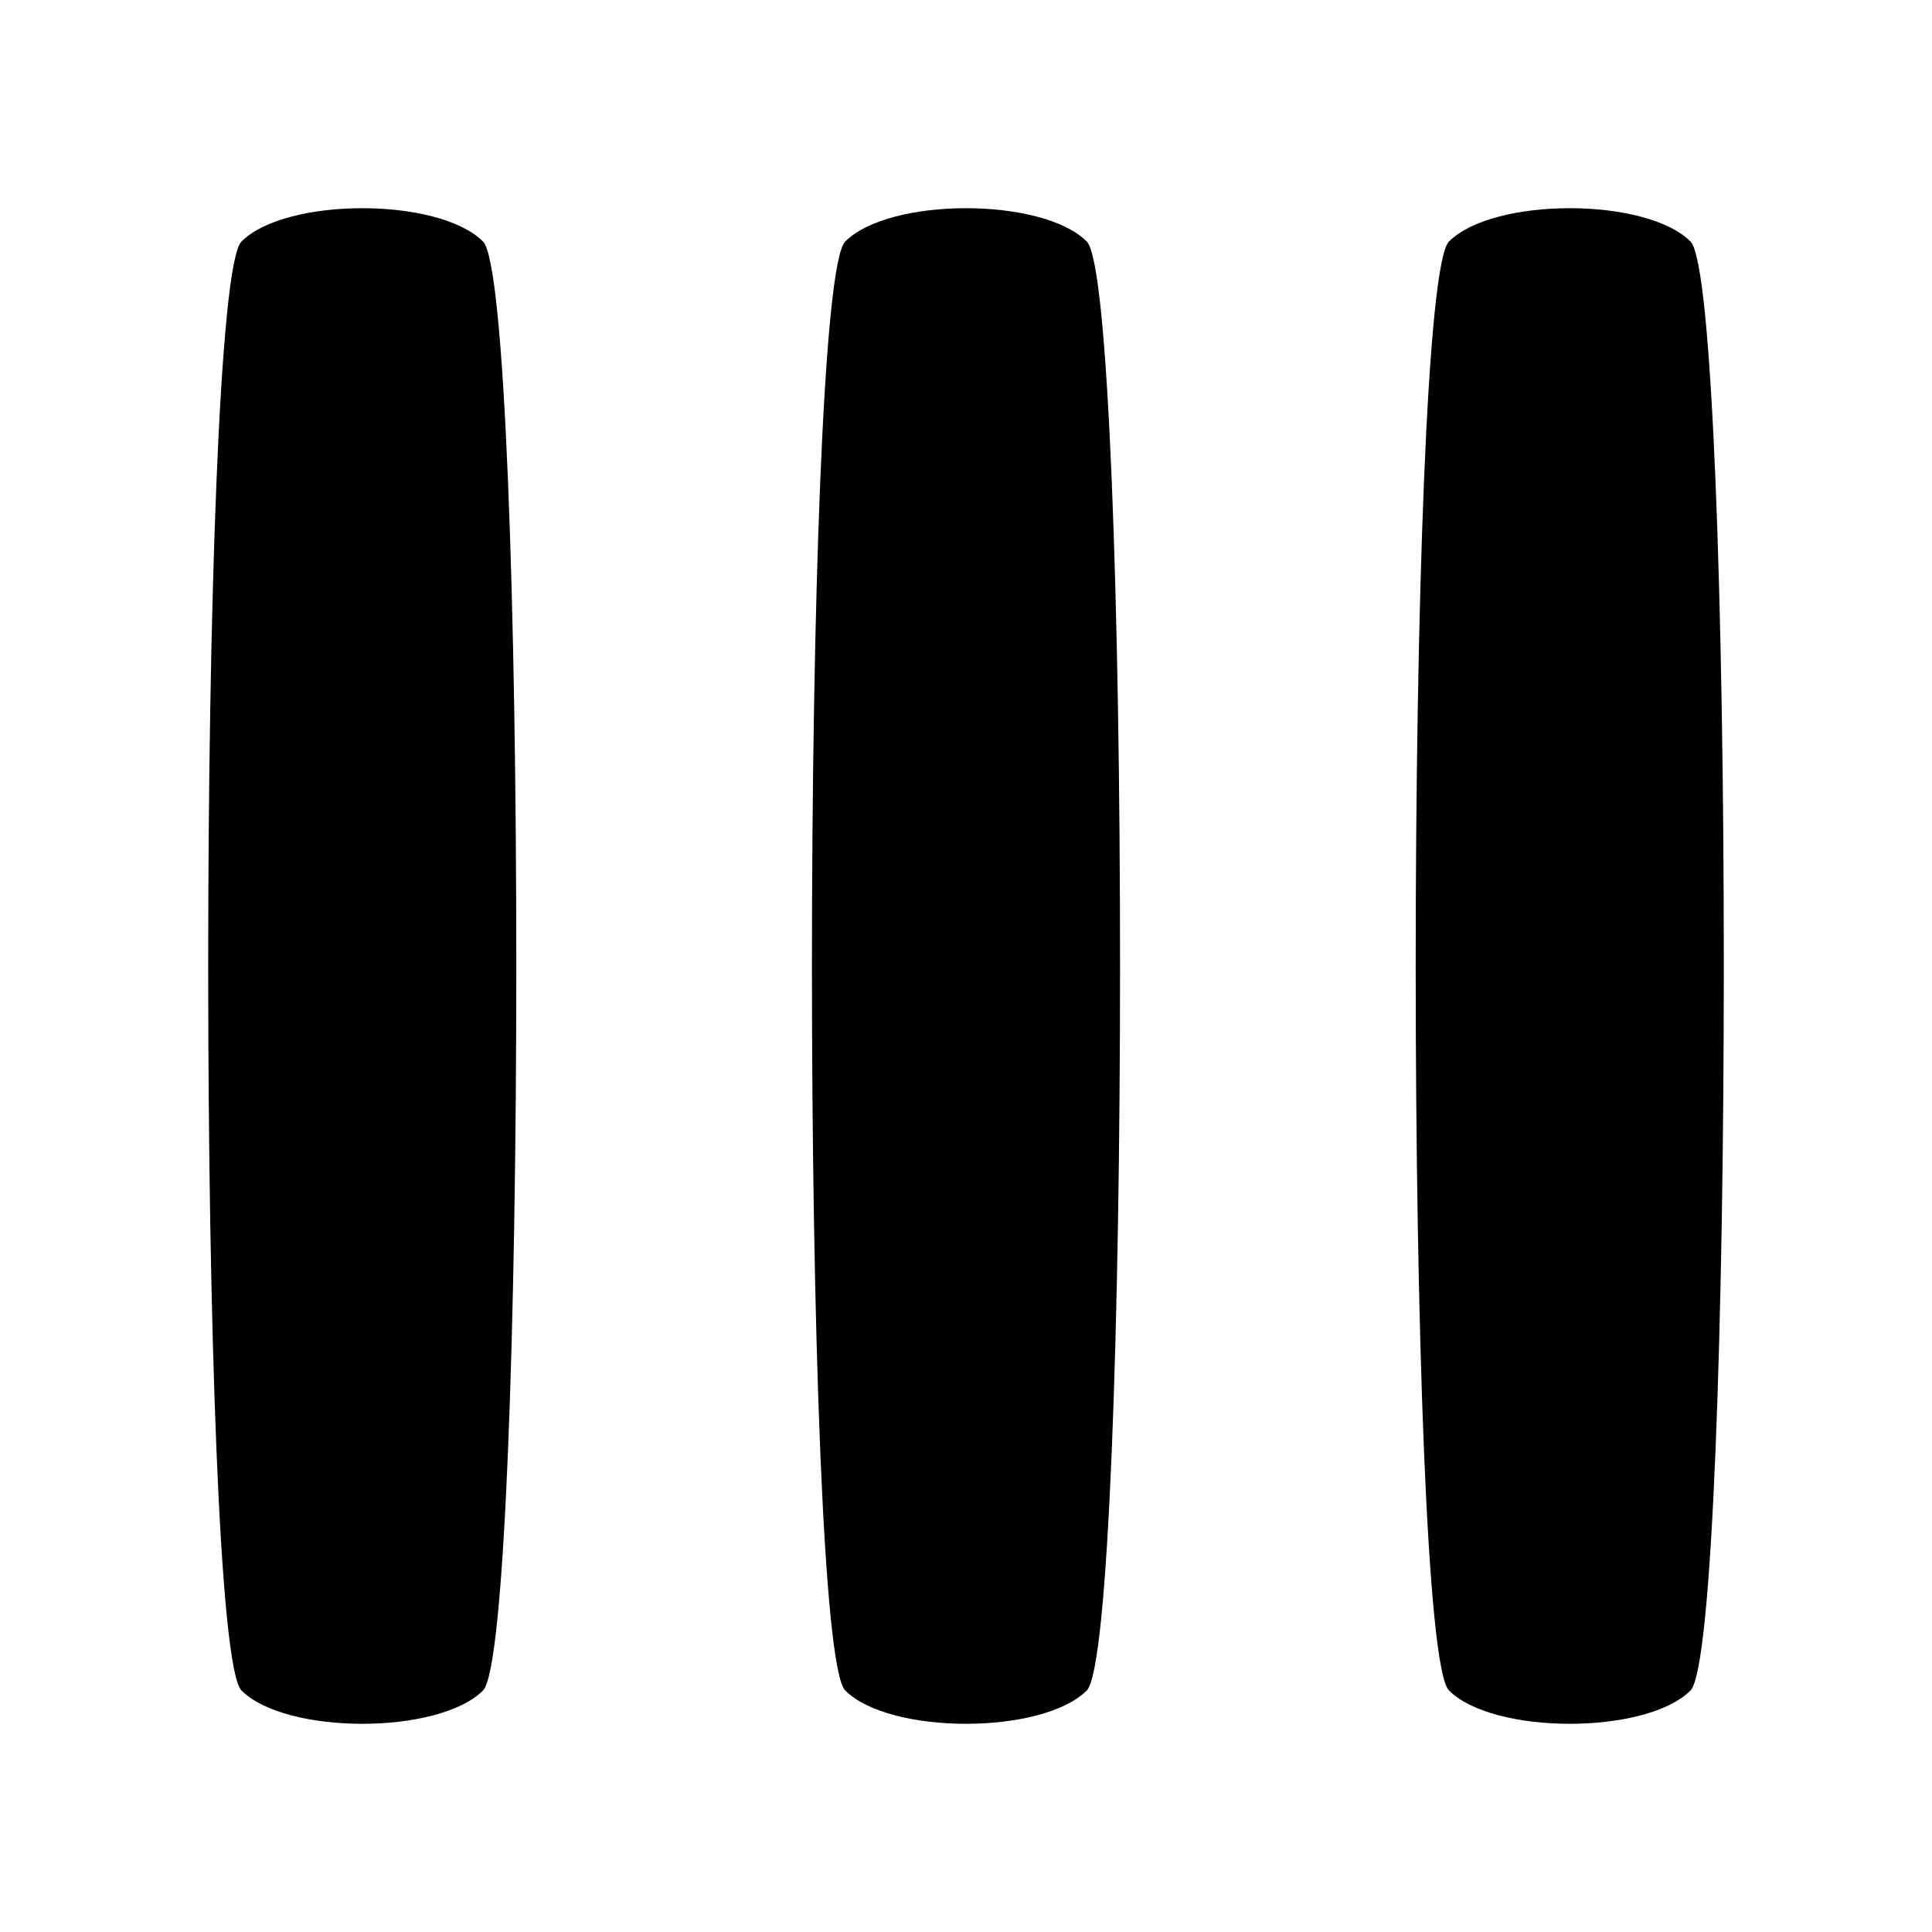
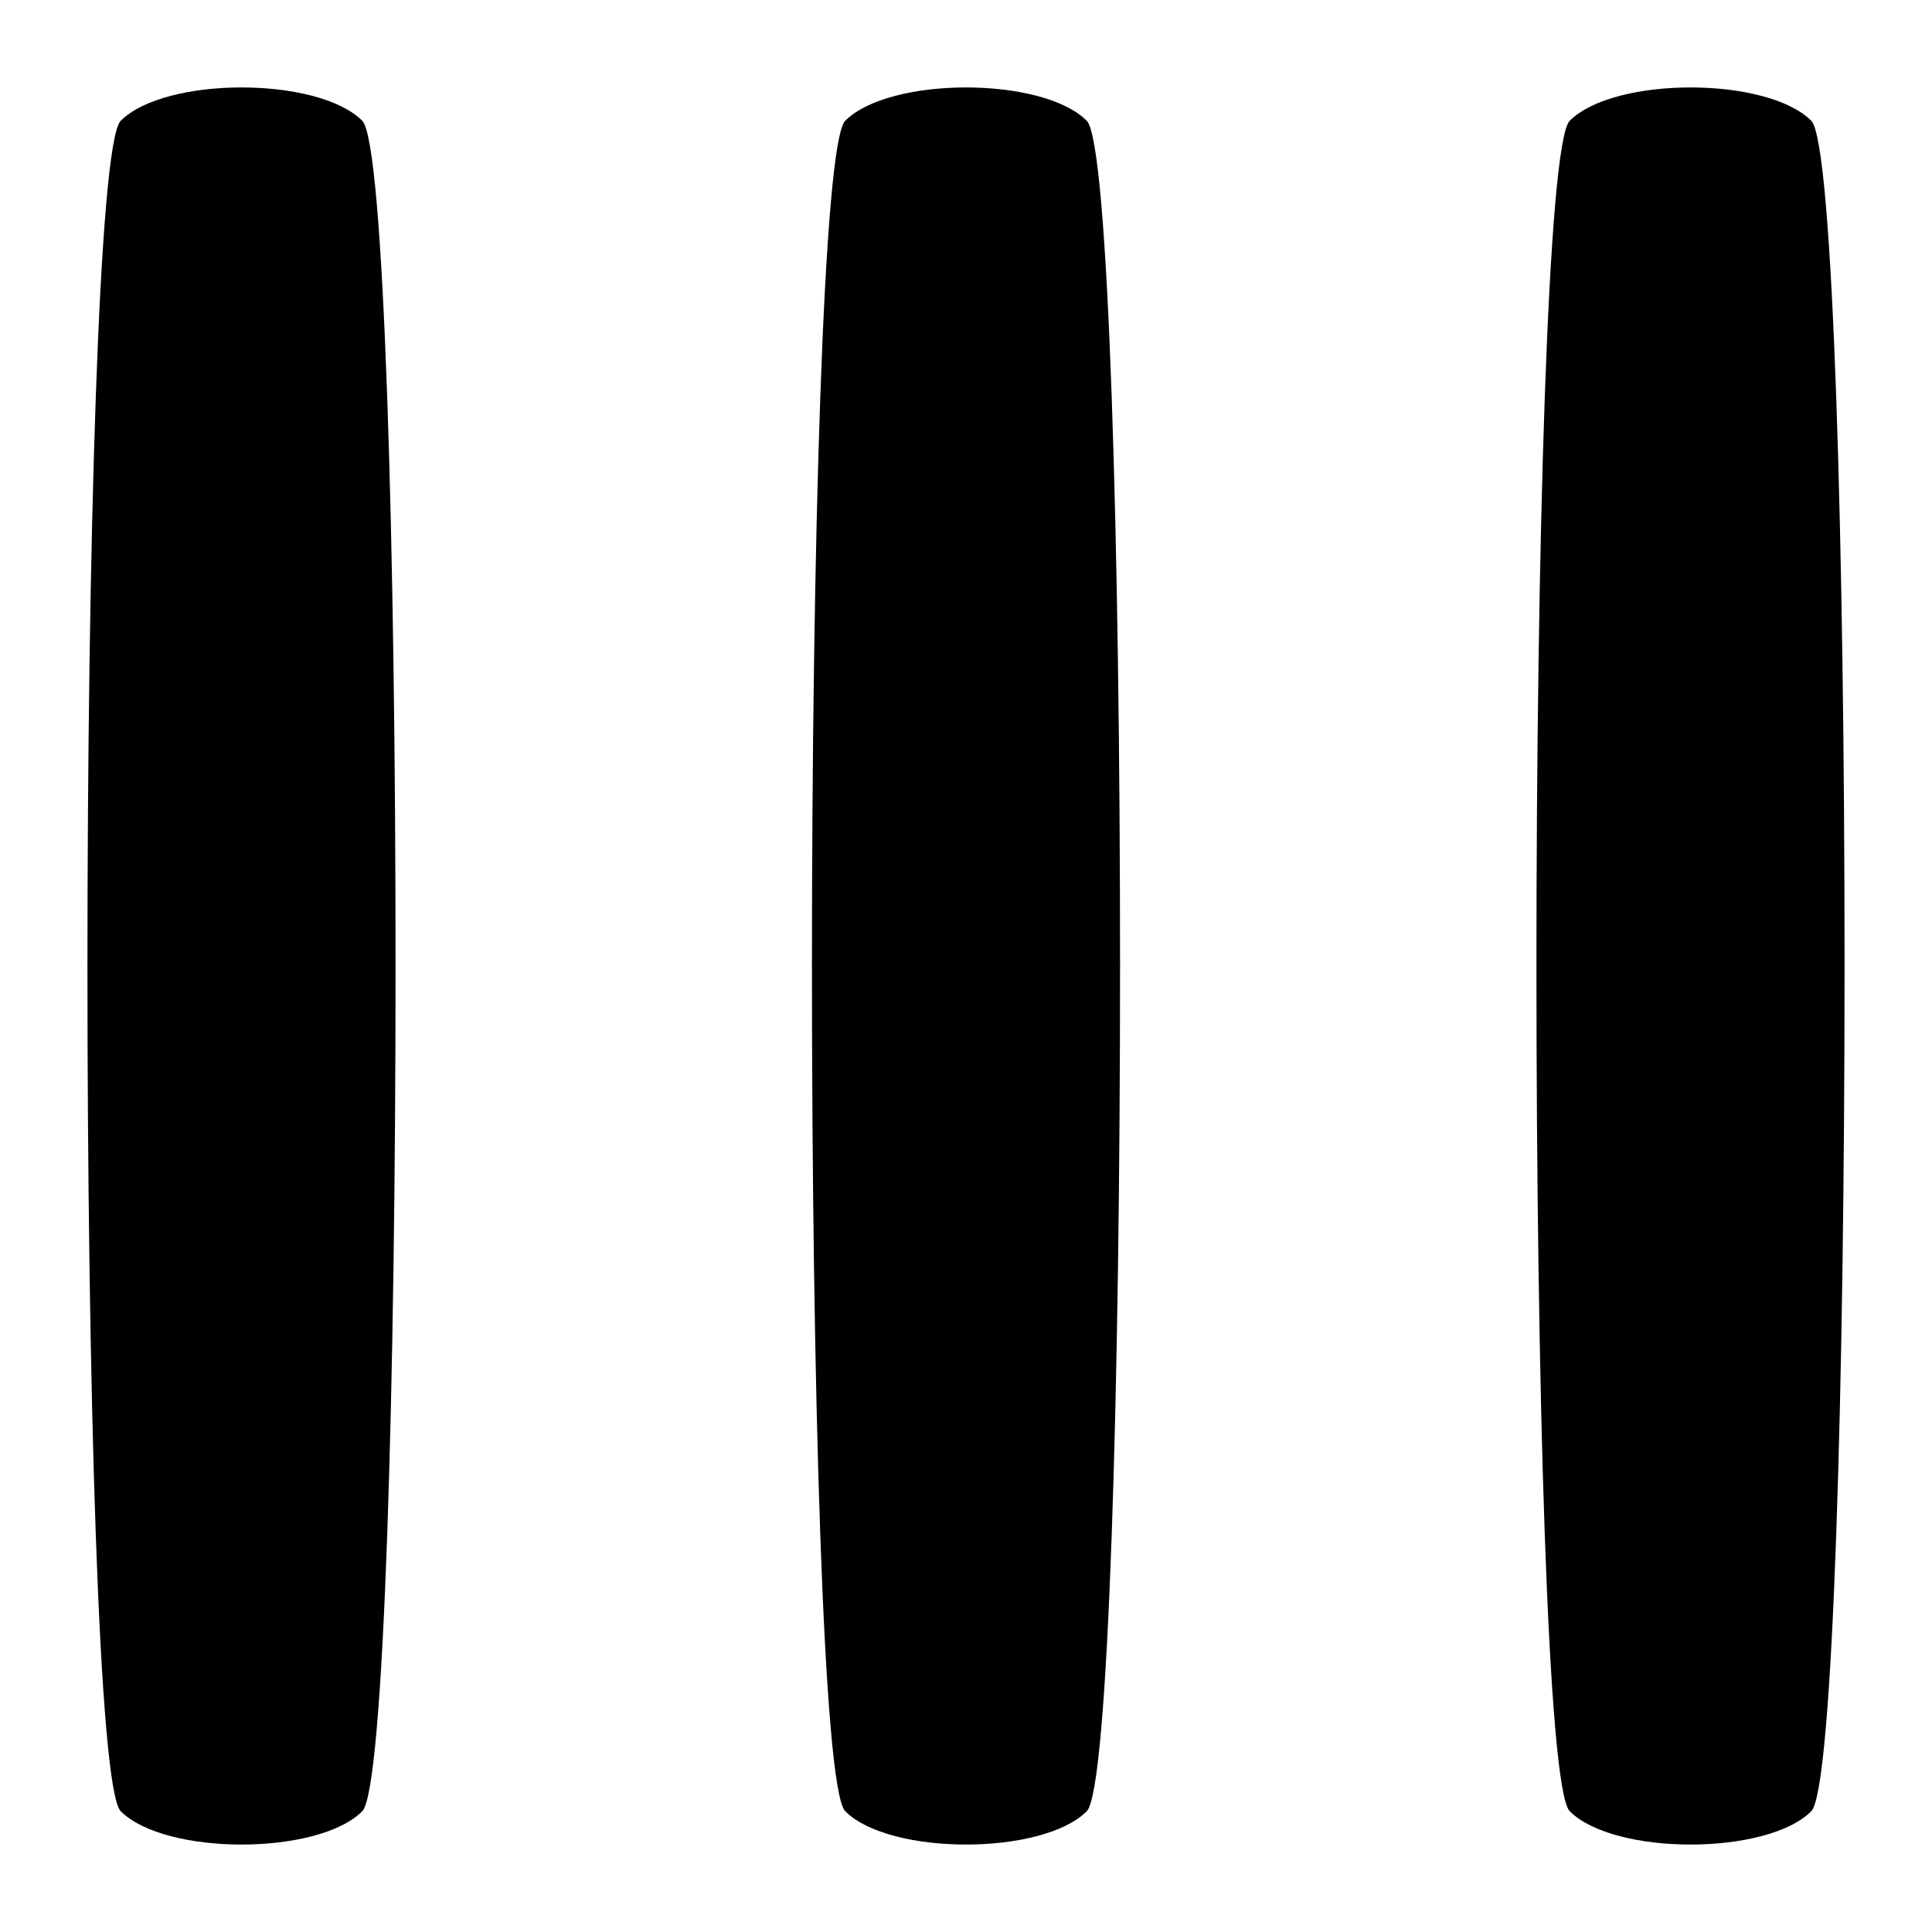
<svg xmlns="http://www.w3.org/2000/svg" width="64" height="64" id="svg2" version="1.1">
  <defs id="defs4">
    </defs>
  <g id="layer1" transform="translate(0,-988.3622)">
-     <path transform="translate(-4,976.3622)" style="fill:#000000;fill-opacity:1;fill-rule:nonzero;stroke:none" d="m 12,20 c 1.471,-1.471 6.529,-1.471 8,0 1.471,1.471 1.471,46.529 0,48 -1.471,1.471 -6.529,1.471 -8,0 -1.471,-1.471 -1.471,-46.529 0,-48 z" id="path3061" />
-     <path id="path3068" d="m 48,996.362 c 1.471,-1.471 6.529,-1.471 8,0 1.471,1.471 1.471,46.529 0,48 -1.471,1.471 -6.529,1.471 -8,0 -1.471,-1.471 -1.471,-46.529 0,-48 z" style="fill:#000000;fill-opacity:1;fill-rule:nonzero;stroke:none" />
-     <path style="fill:#000000;fill-opacity:1;fill-rule:nonzero;stroke:none" d="m 28,996.362 c 1.471,-1.471 6.529,-1.471 8,0 1.471,1.471 1.471,46.529 0,48 -1.471,1.471 -6.529,1.471 -8,0 -1.471,-1.471 -1.471,-46.529 0,-48 z" id="path3070" />
+     <path transform="translate(-5.845293e-8,972.3622)" style="fill:#000000;fill-opacity:1;fill-rule:nonzero;stroke:none" d="M 4,20 C 5.471,18.529 10.529,18.529 12,20 c 1.471,1.471 1.471,54.529 0,56 -1.471,1.471 -6.529,1.471 -8,0 -1.471,-1.471 -1.471,-54.529 0,-56 z" id="path3279" />
+     <path id="path3302" d="m 28,992.362 c 1.471,-1.471 6.529,-1.471 8,0 1.471,1.471 1.471,54.529 0,56 -1.471,1.471 -6.529,1.471 -8,0 -1.471,-1.471 -1.471,-54.529 0,-56 z" style="fill:#000000;fill-opacity:1;fill-rule:nonzero;stroke:none" />
+     <path style="fill:#000000;fill-opacity:1;fill-rule:nonzero;stroke:none" d="m 52,992.362 c 1.471,-1.471 6.529,-1.471 8,0 1.471,1.471 1.471,54.529 0,56 -1.471,1.471 -6.529,1.471 -8,0 -1.471,-1.471 -1.471,-54.529 0,-56 z" id="path3304" />
  </g>
</svg>
